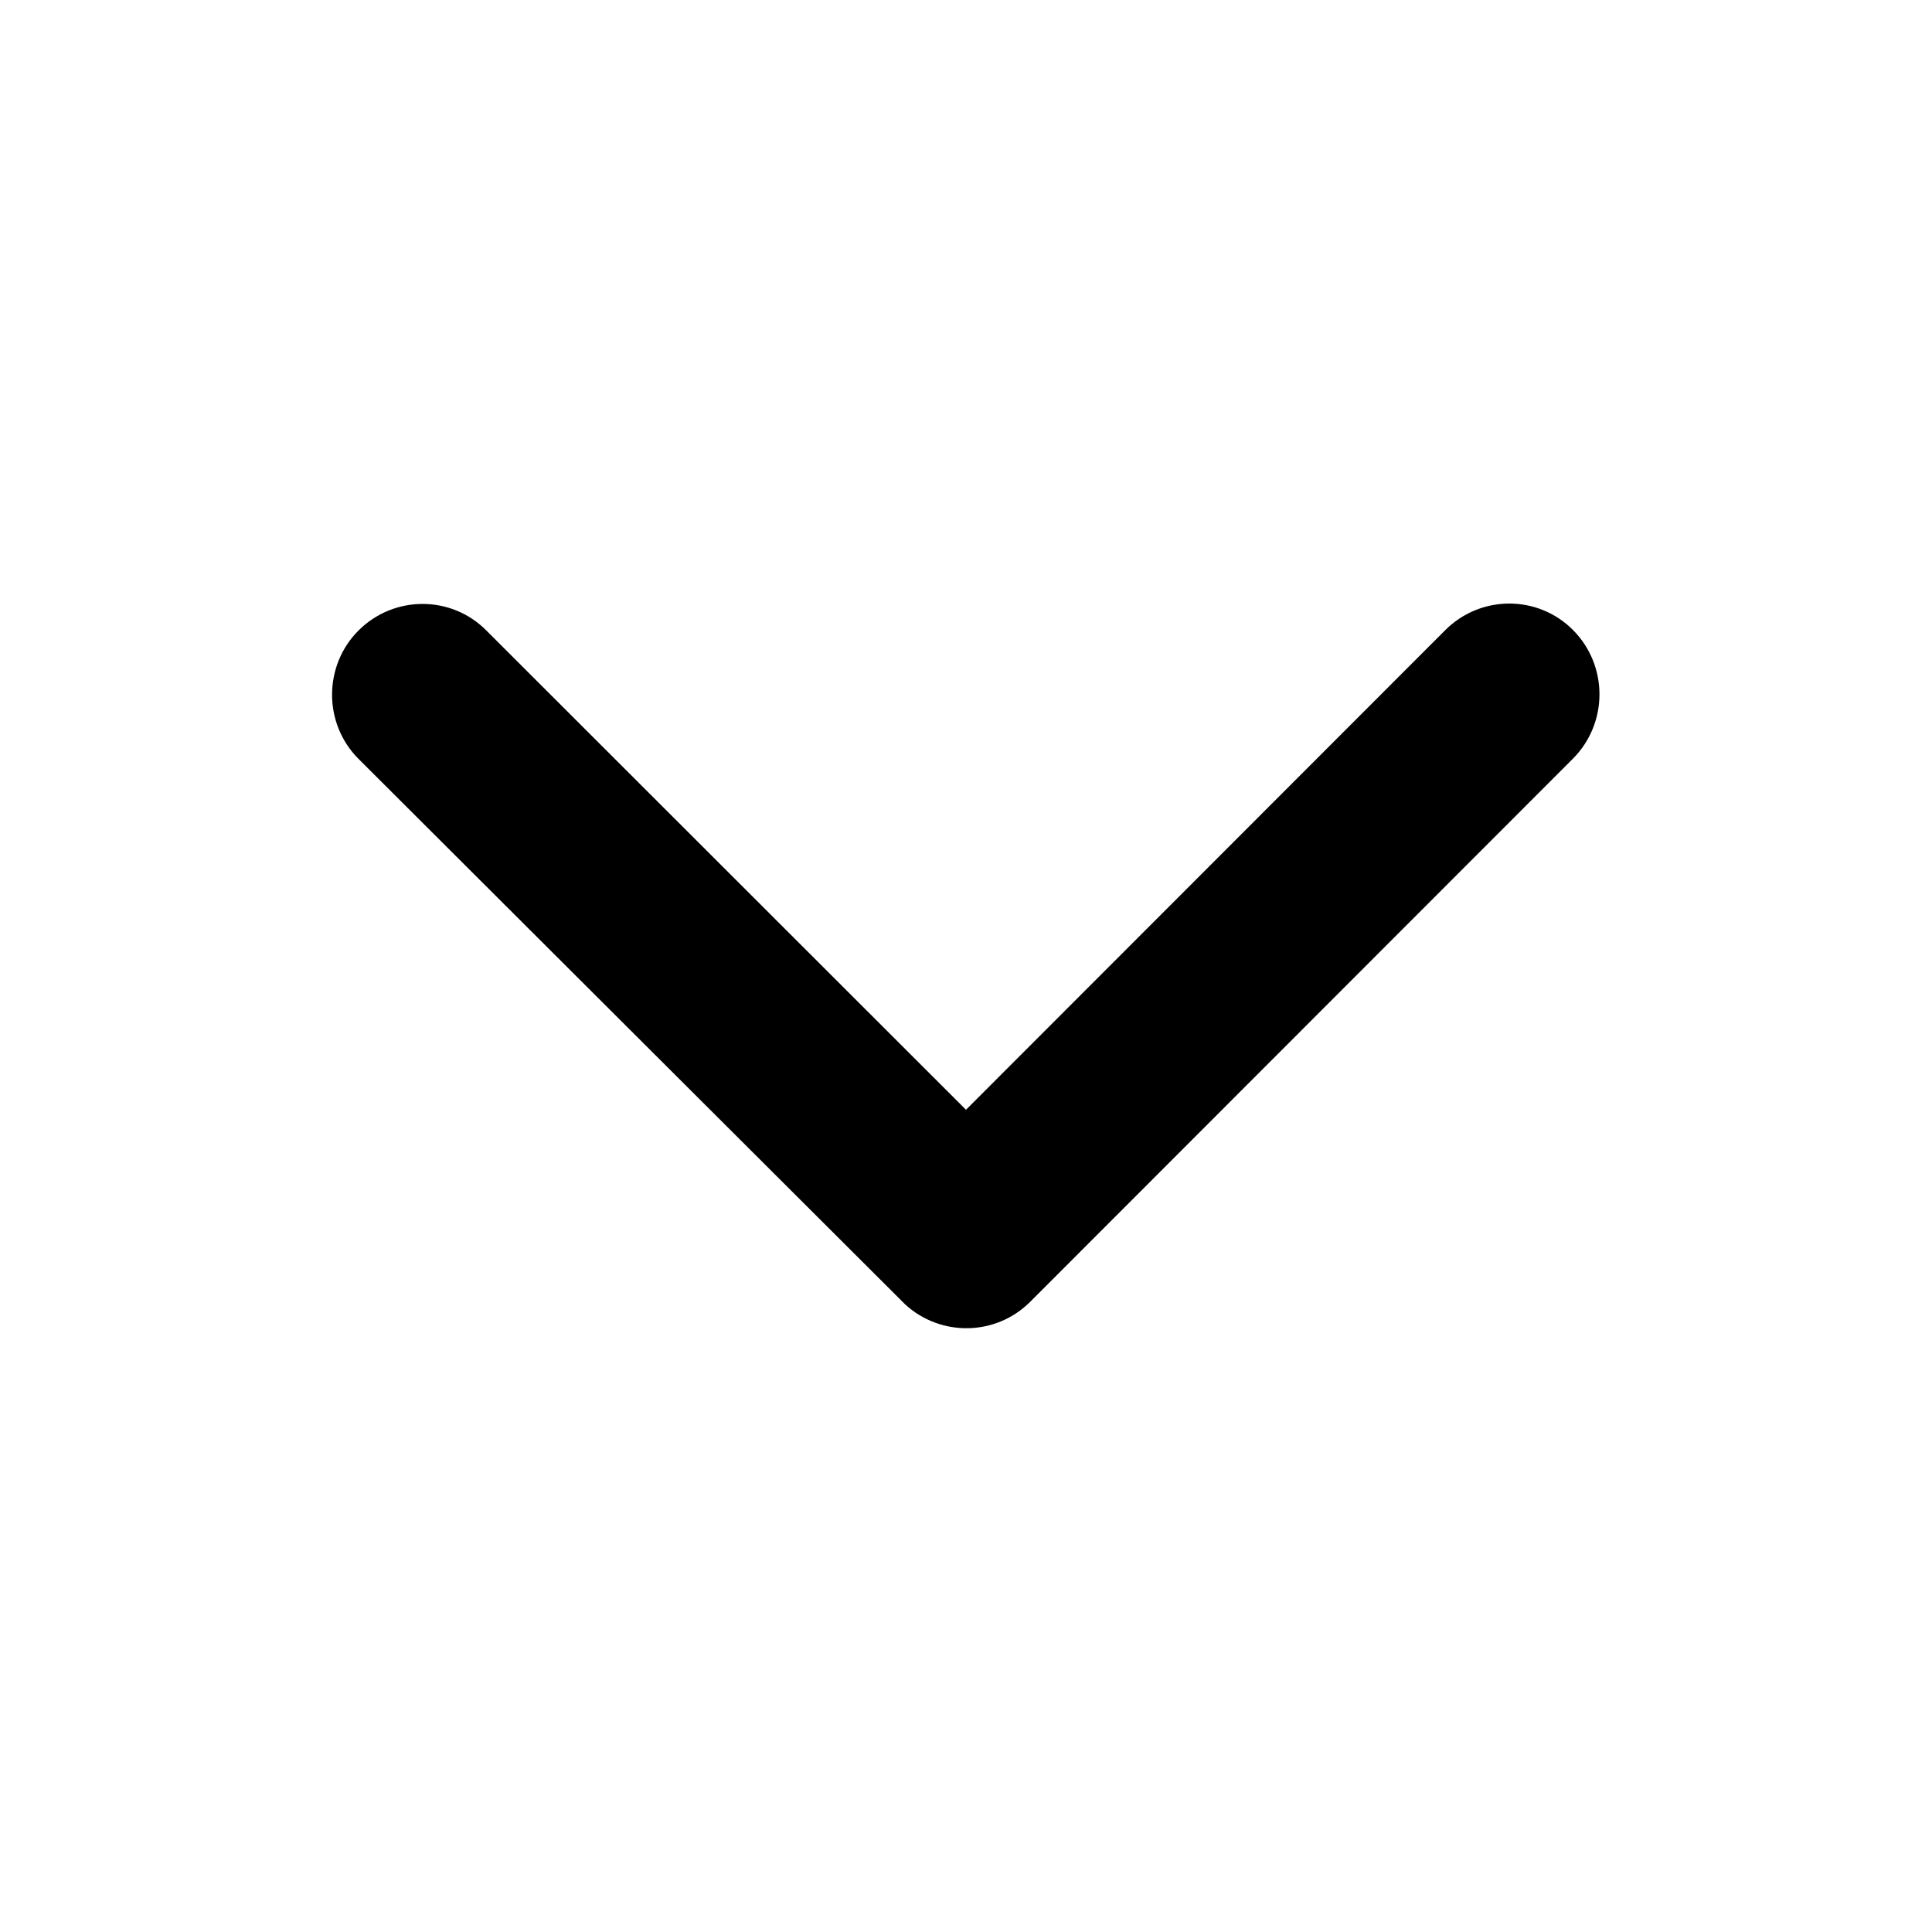
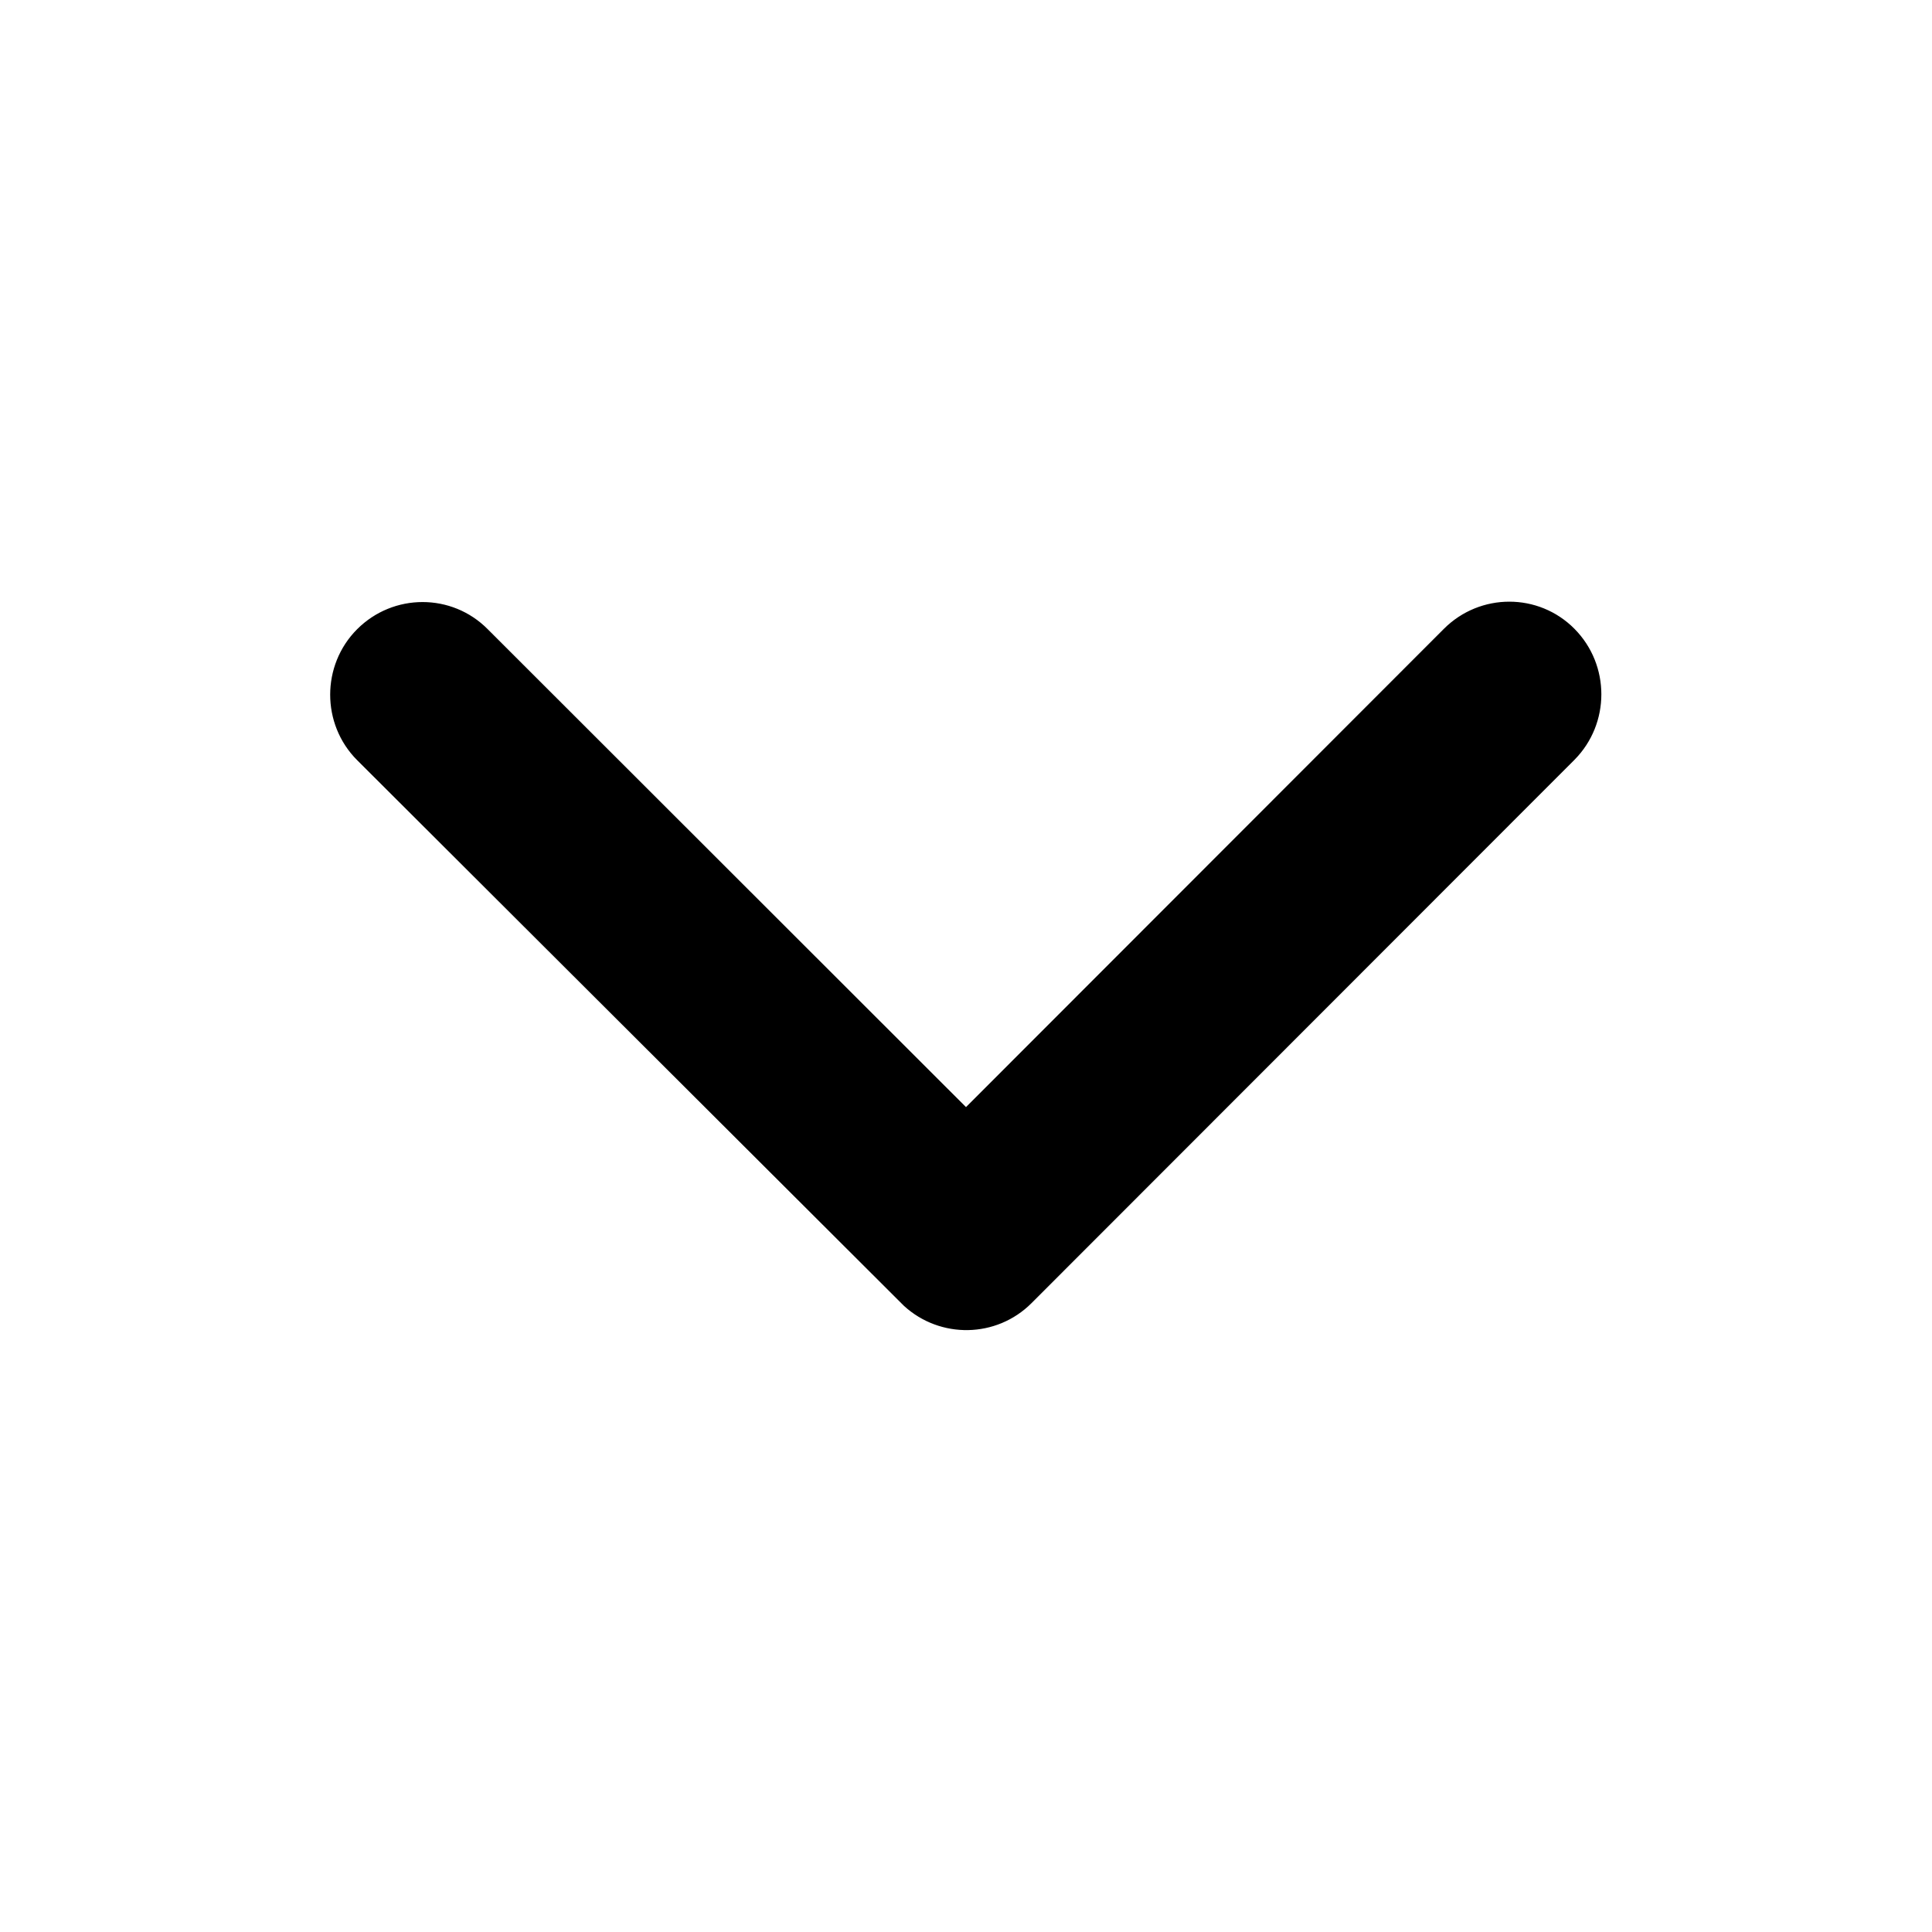
- <svg xmlns="http://www.w3.org/2000/svg" stroke="currentColor" fill="currentColor" stroke-width="0" viewBox="0 0 512 512" height="1em" width="1em">
+ <svg xmlns="http://www.w3.org/2000/svg" stroke="currentColor" fill="currentColor" strokeWidth="0" viewBox="0 0 512 512" height="1em" width="1em">
  <path d="M256 294.1L383 167c9.4-9.4 24.6-9.4 33.9 0s9.3 24.6 0 34L273 345c-9.1 9.1-23.7 9.3-33.1.7L95 201.1c-4.7-4.7-7-10.9-7-17s2.3-12.3 7-17c9.4-9.4 24.6-9.4 33.9 0l127.1 127z" />
</svg>
